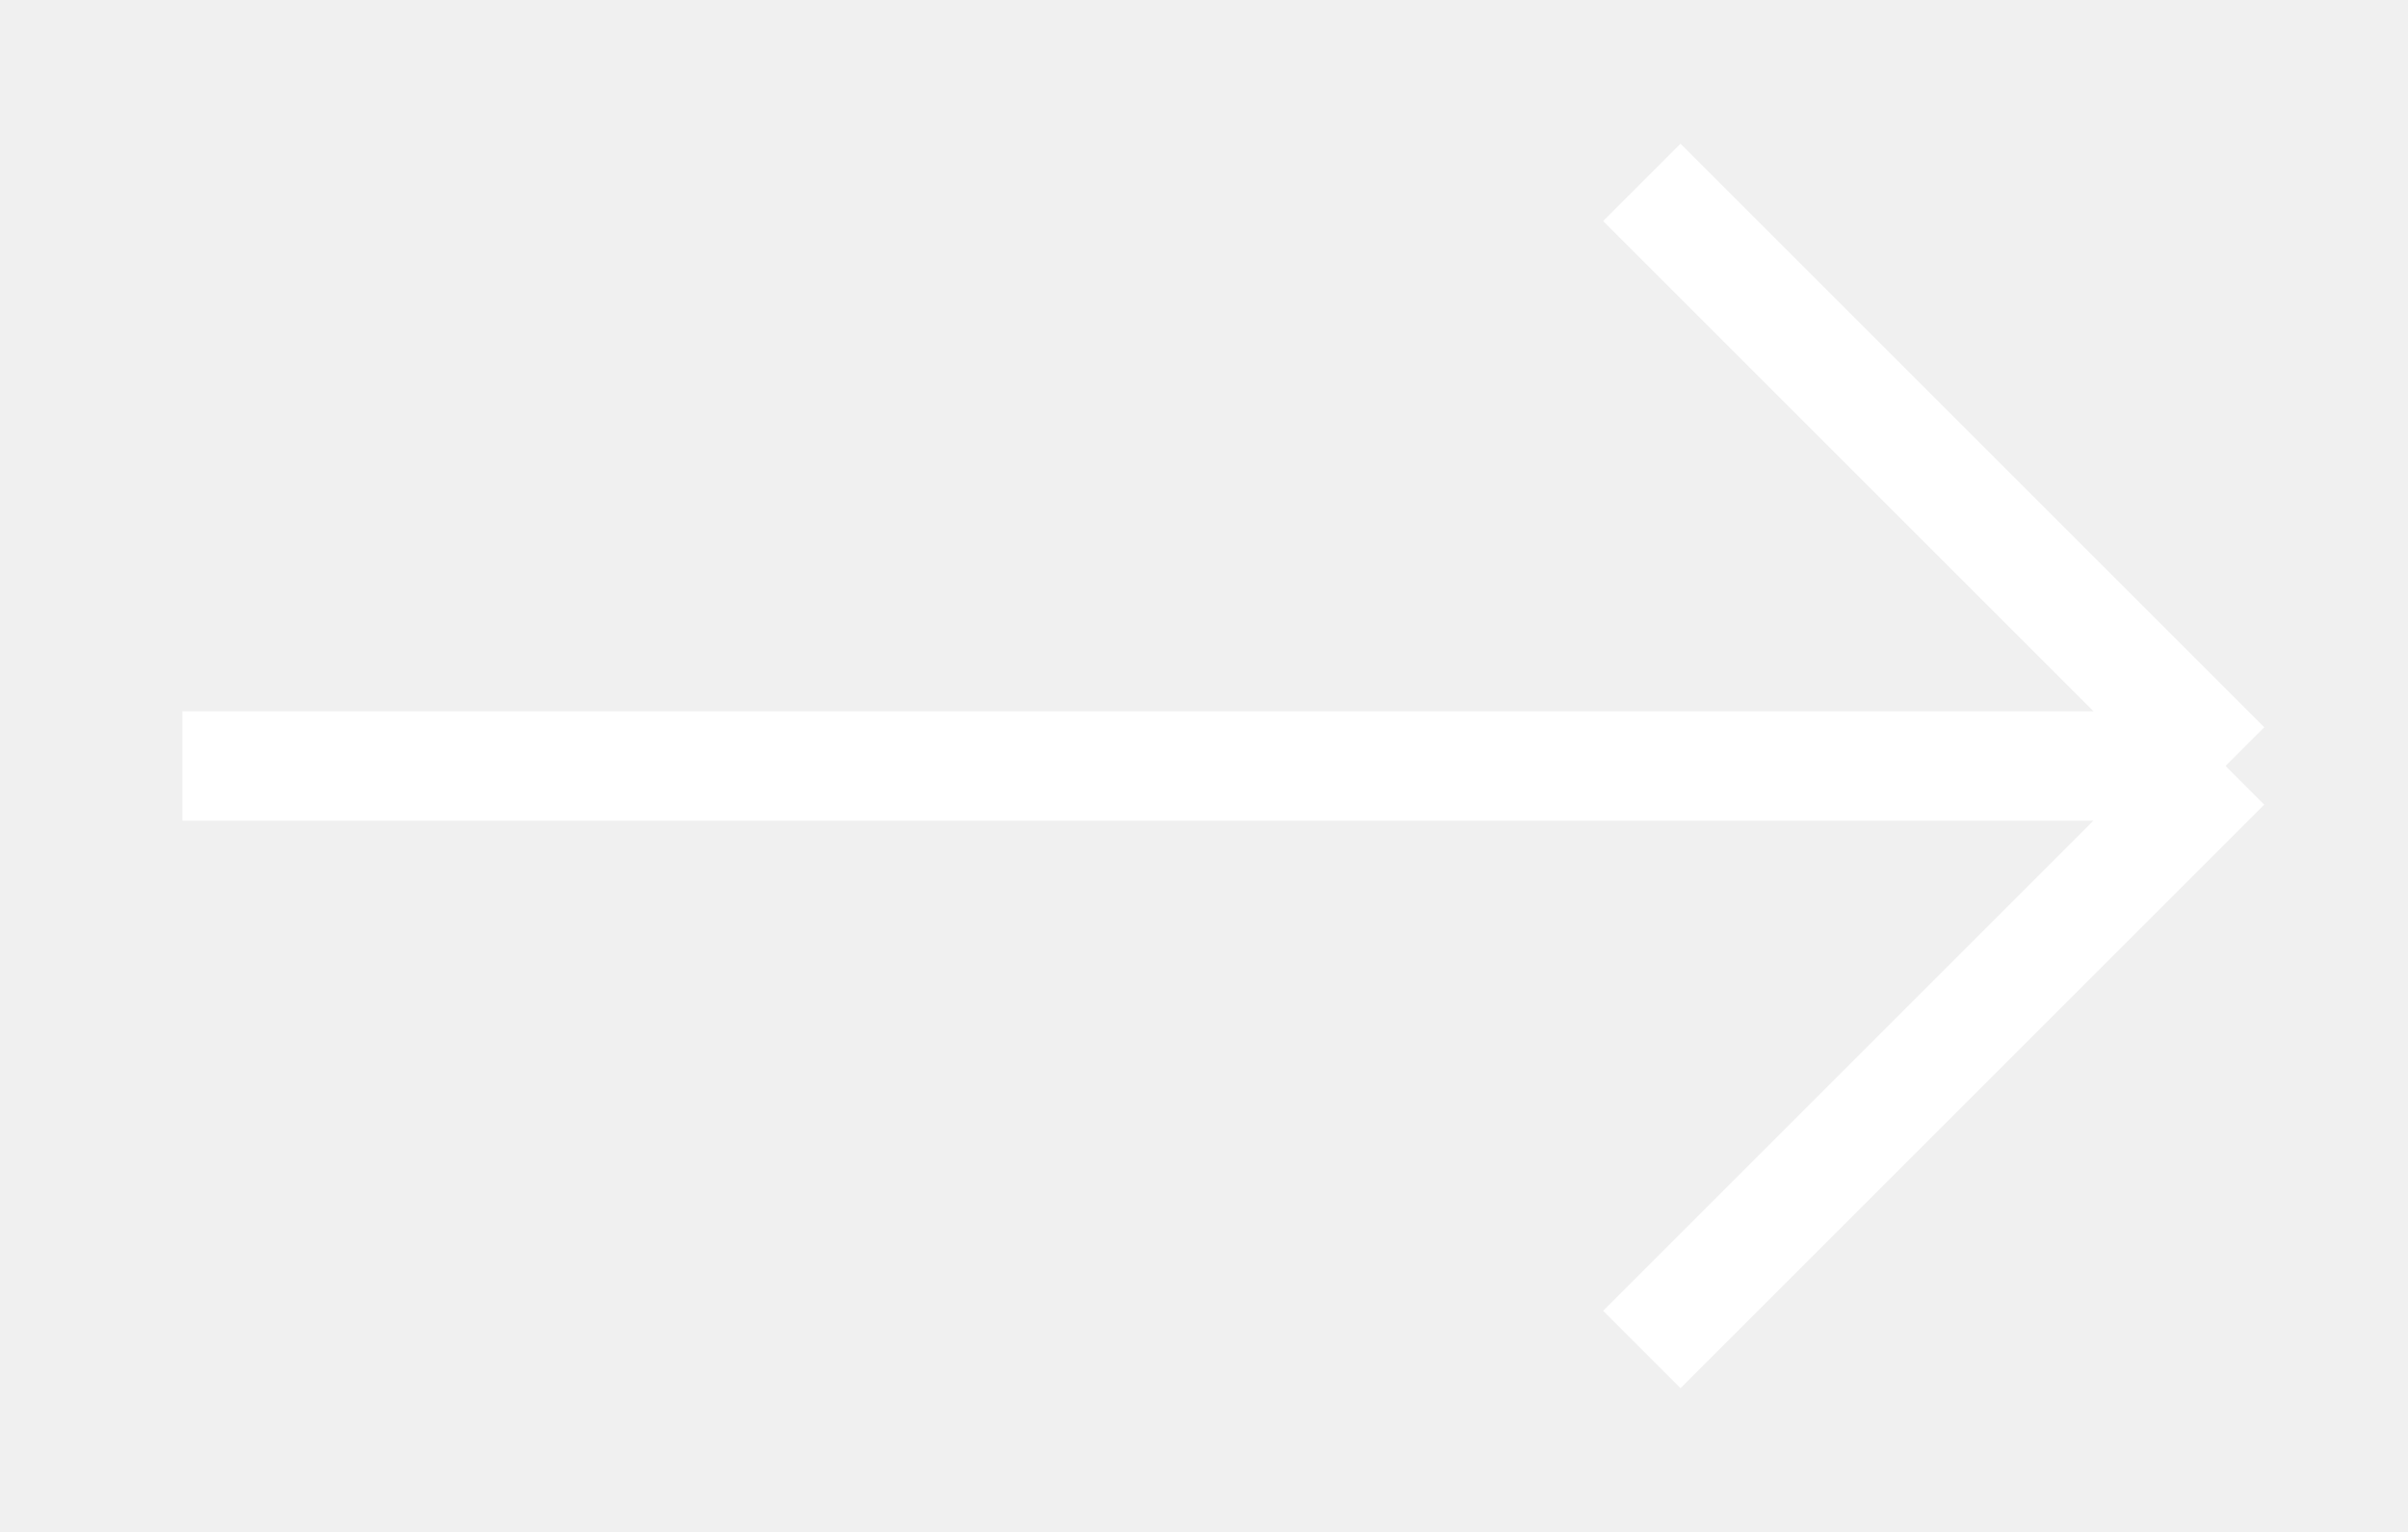
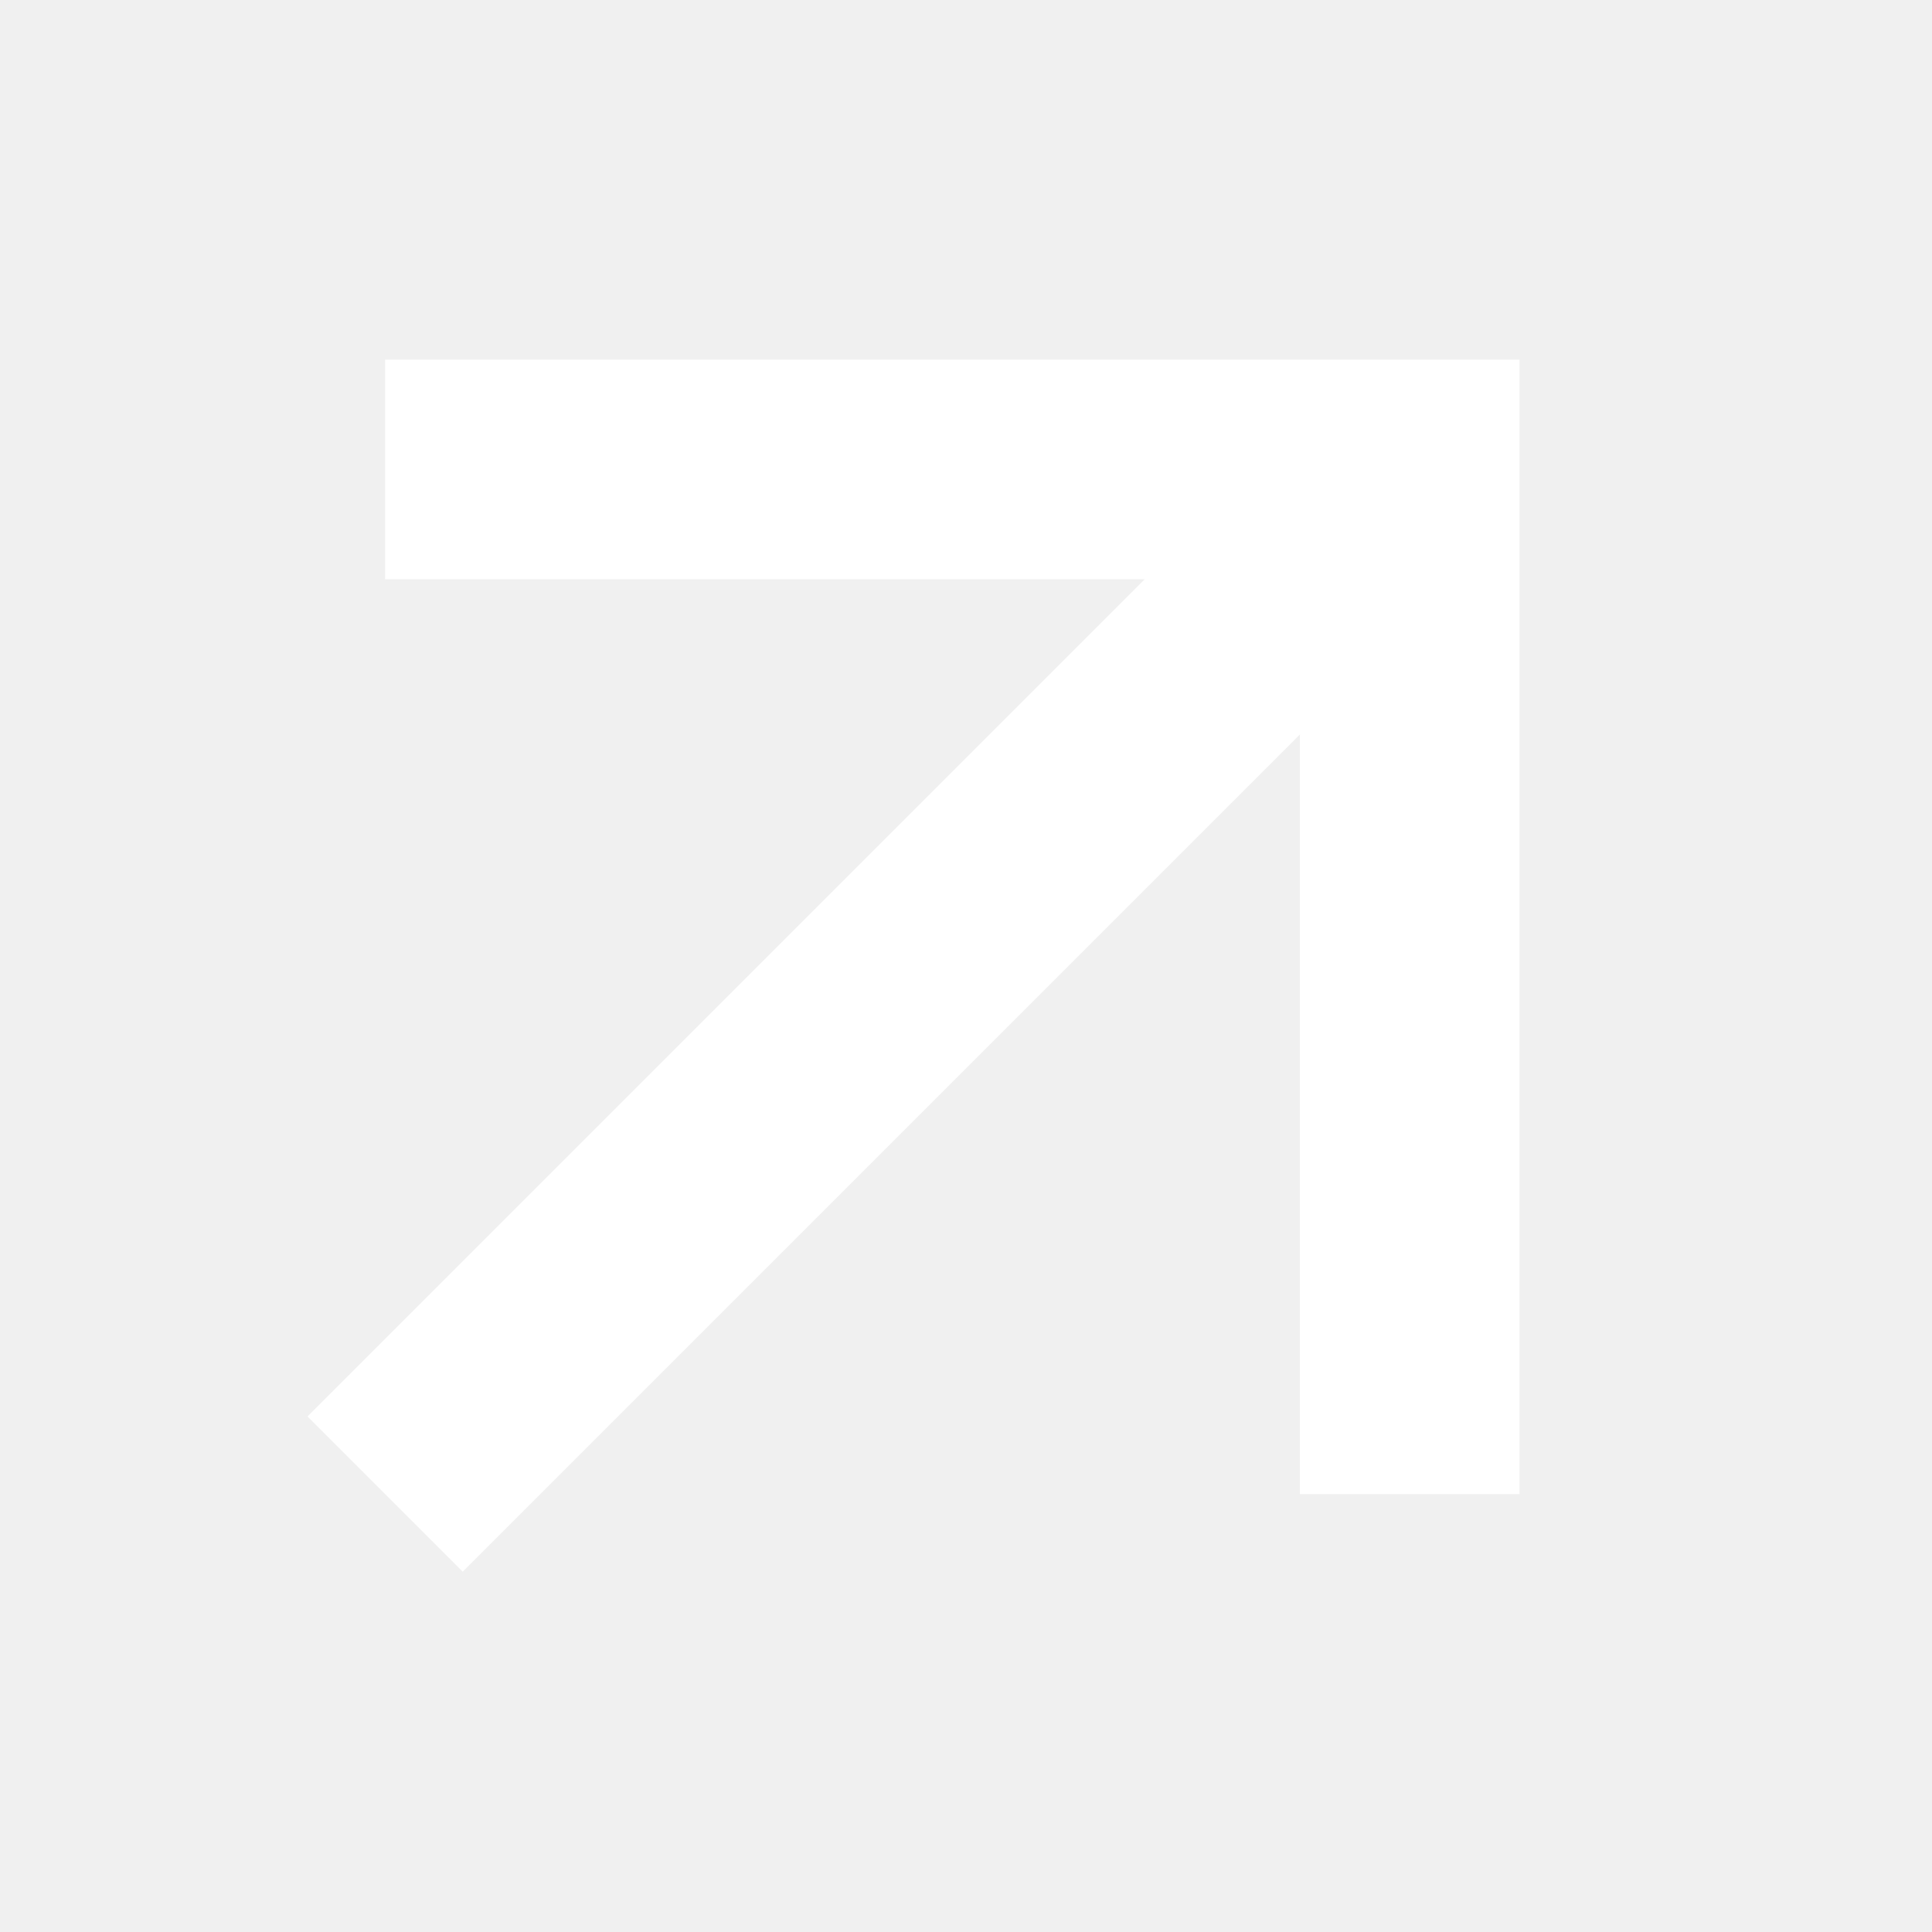
- <svg xmlns="http://www.w3.org/2000/svg" width="22" height="14" viewBox="0 0 22 14" fill="none">
-   <path d="M1.667 7L20.334 7" stroke="white" strokeWidth="2" strokeLinecap="round" strokeLinejoin="round" />
-   <path d="M15 1.667L20.333 7" stroke="white" strokeWidth="2" strokeLinecap="round" strokeLinejoin="round" />
-   <path d="M15 12.333L20.333 7" stroke="white" strokeWidth="2" strokeLinecap="round" strokeLinejoin="round" />
+ <svg xmlns="http://www.w3.org/2000/svg" width="12" height="12" viewBox="0 0 12 12" fill="none">
+   <path fill-rule="evenodd" clip-rule="evenodd" d="M2.392 2.234L9.438 2.234L9.438 9.28L8.074 9.28L8.074 4.562L2.874 9.762L1.91 8.798L7.11 3.598L2.392 3.598L2.392 2.234Z" fill="white" />
</svg>
